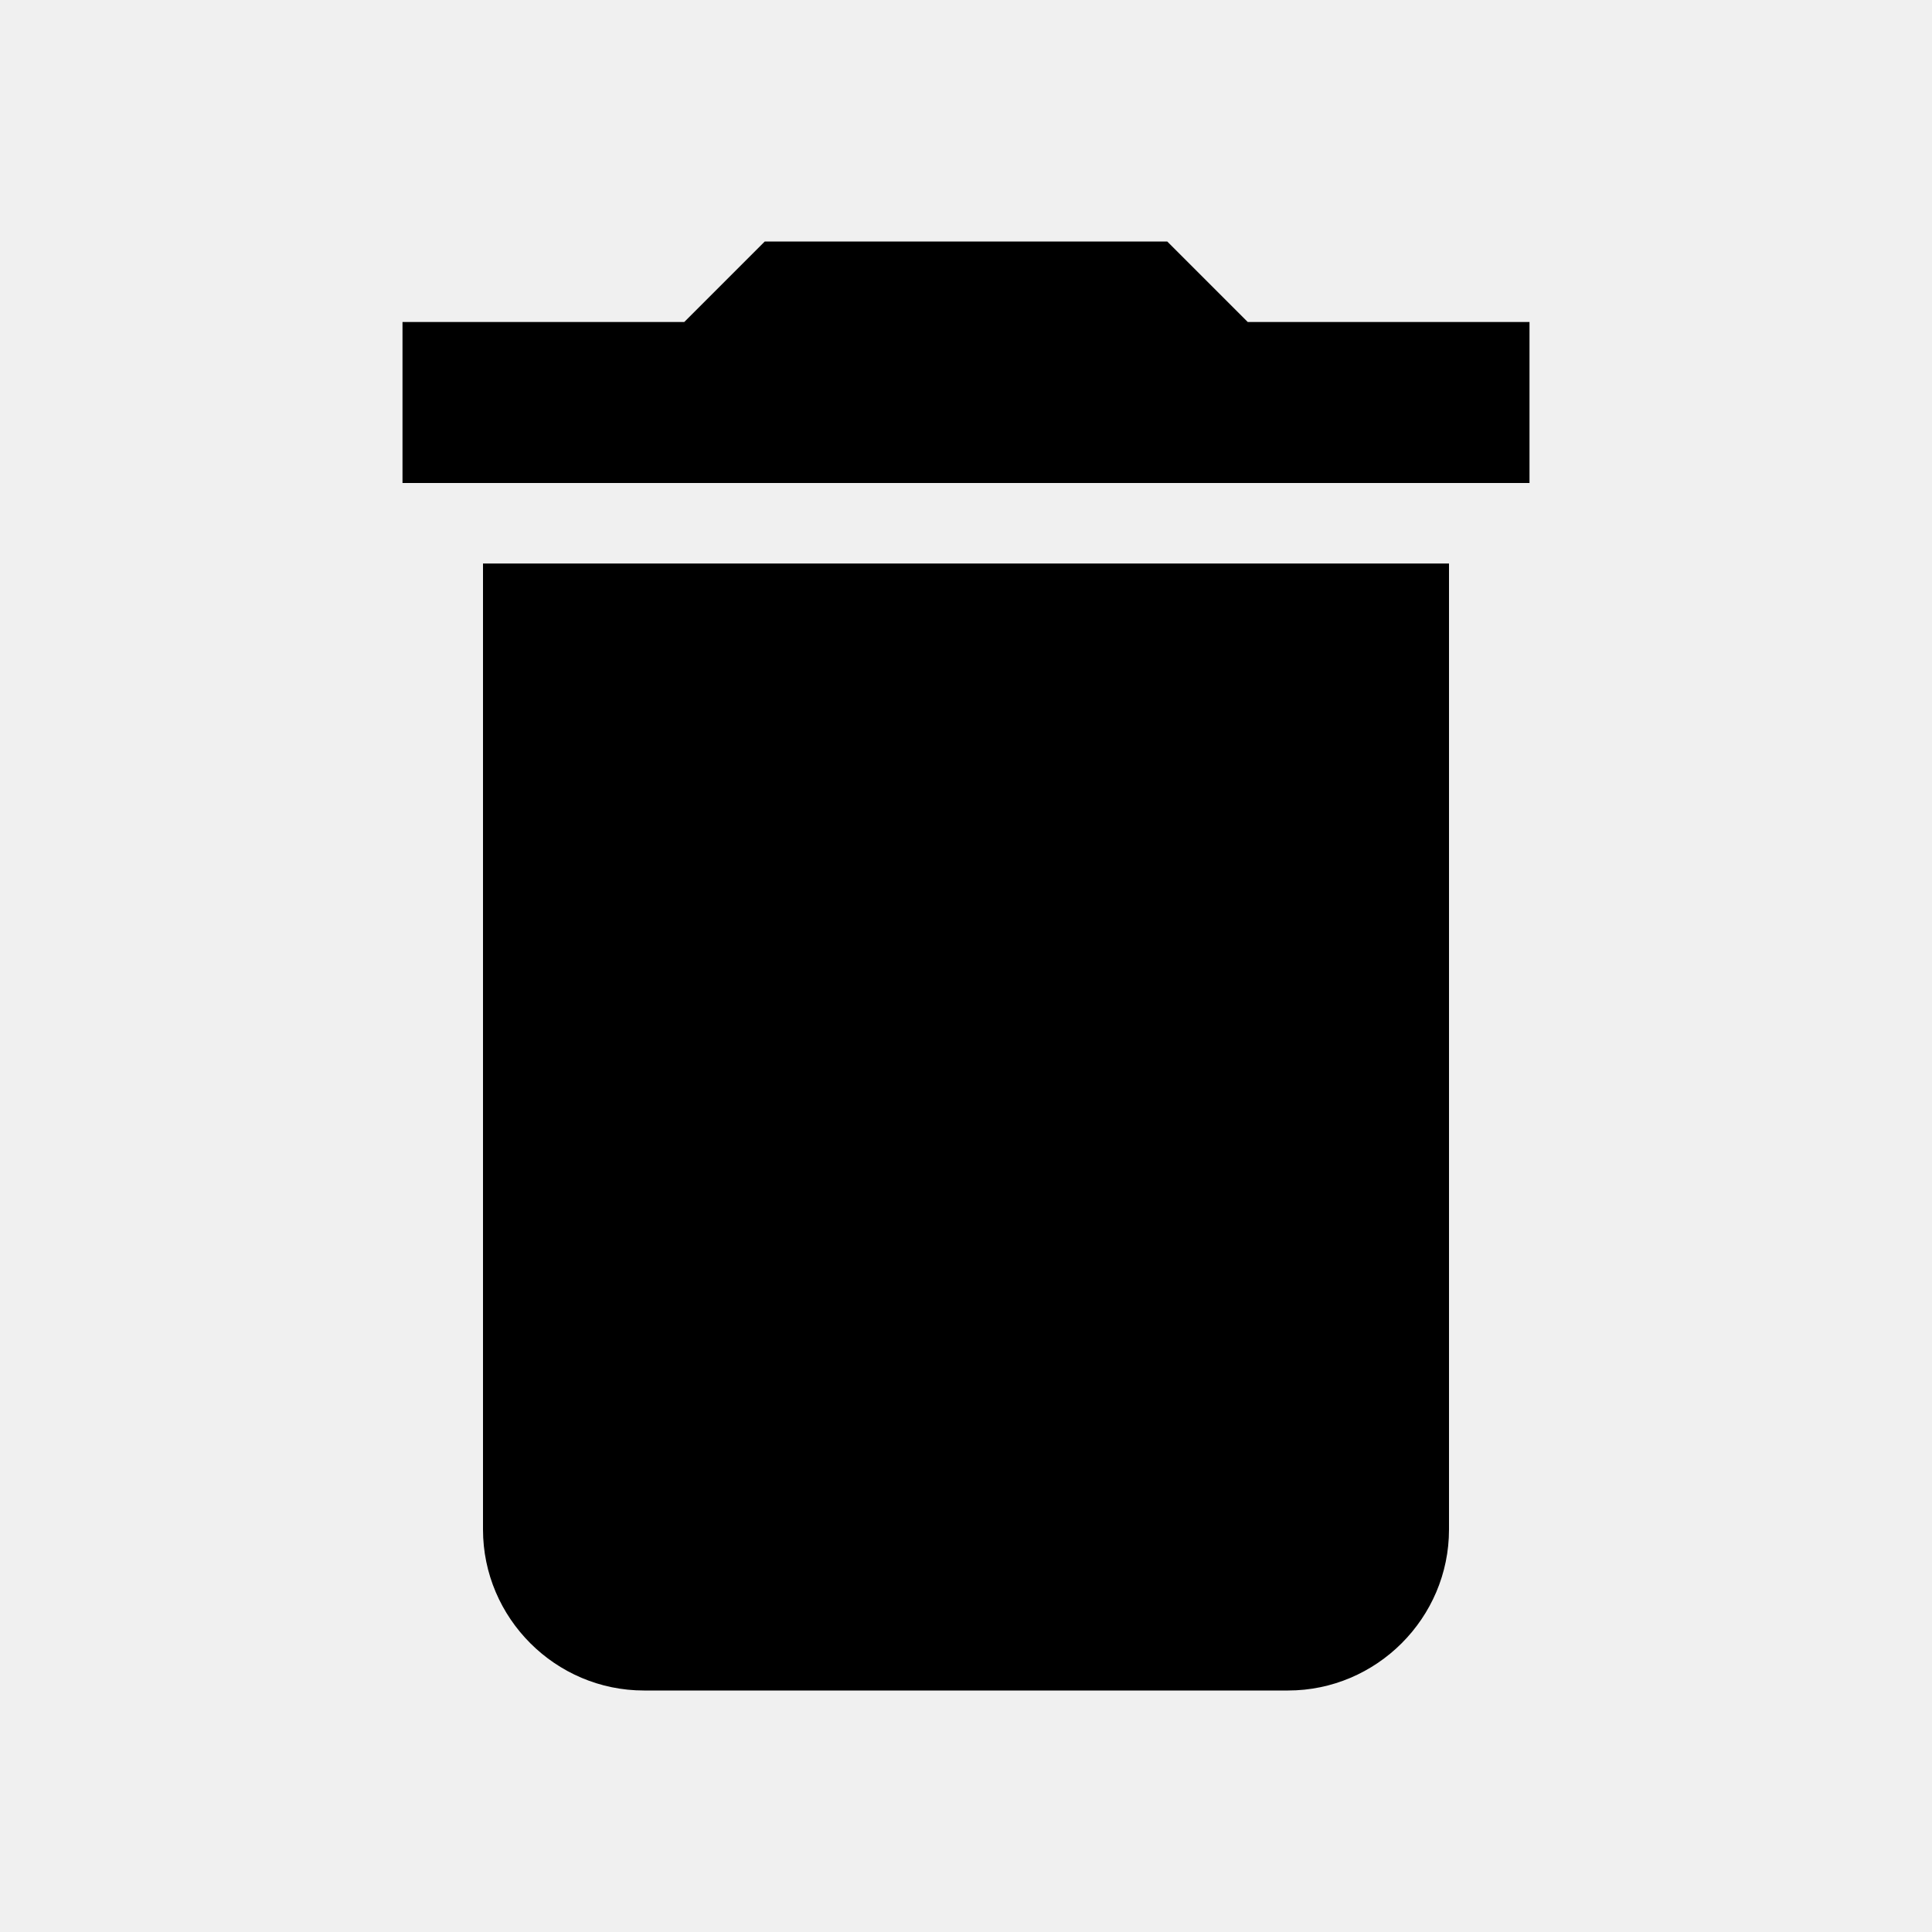
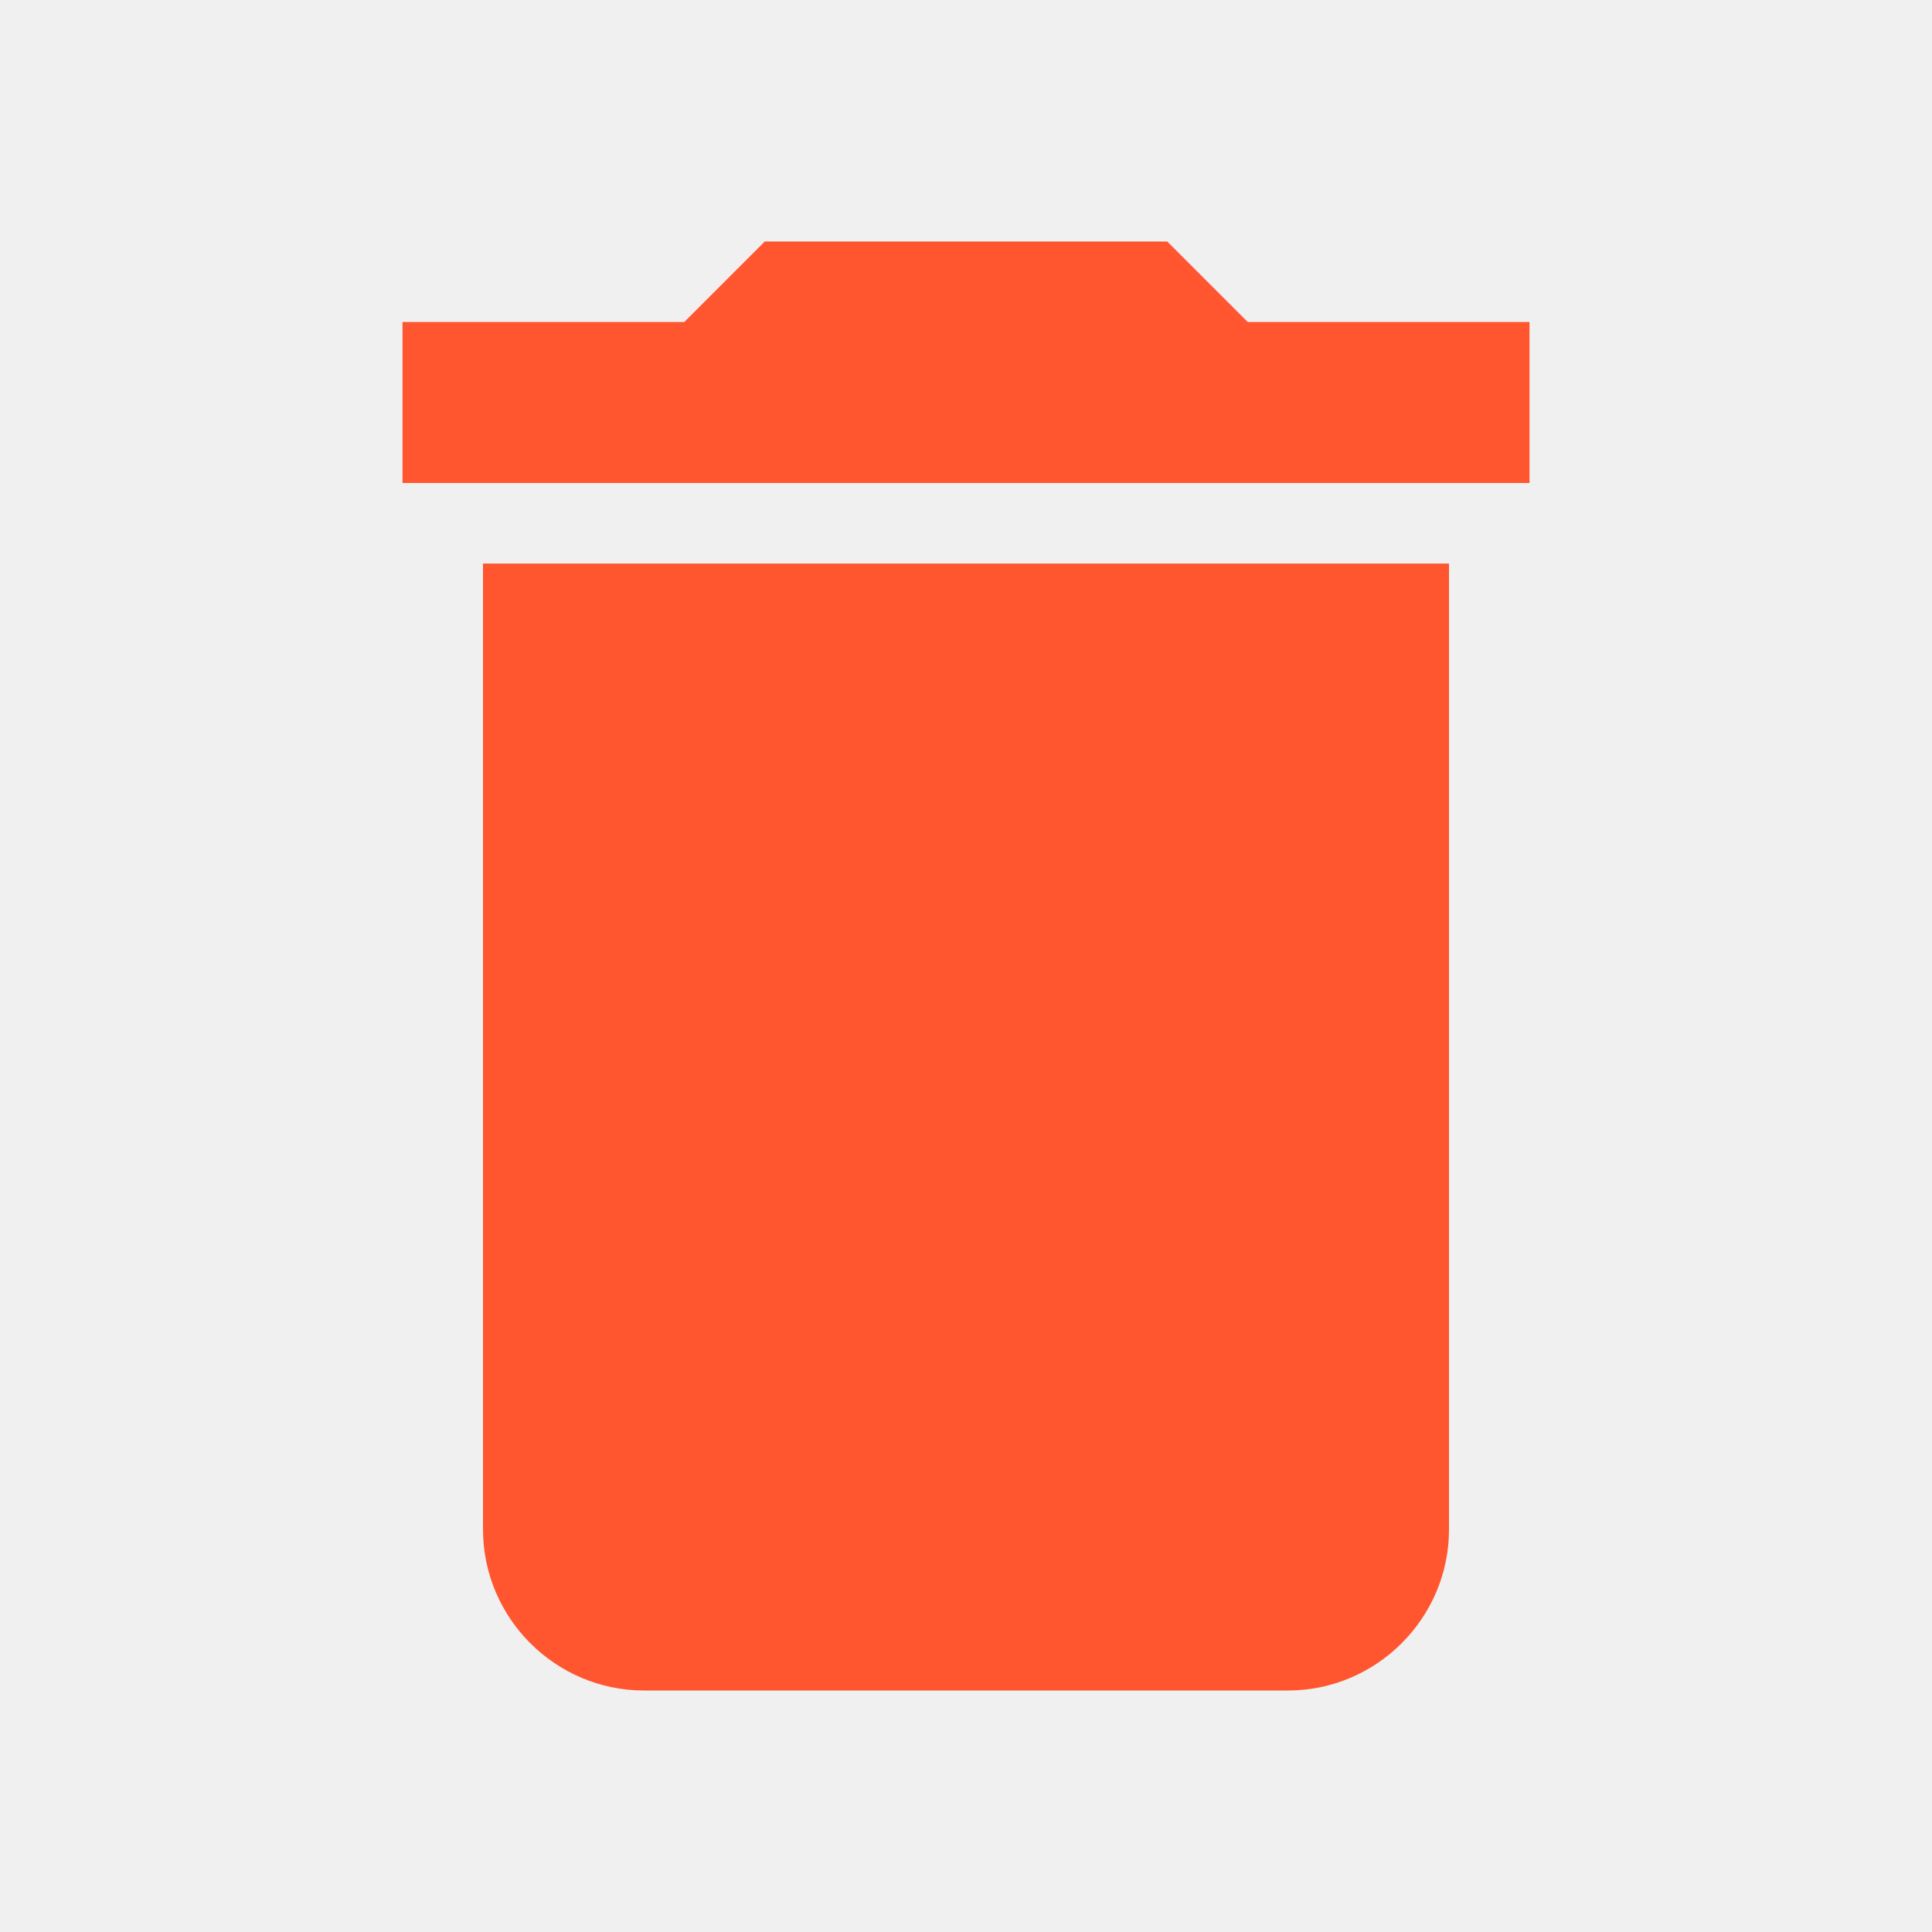
<svg xmlns="http://www.w3.org/2000/svg" width="24" height="24" viewBox="0 0 24 24" fill="none">
  <g clip-path="url(#clip0_599_35656)">
-     <path d="M6 19C6 20.1 6.9 21 8 21H16C17.1 21 18 20.1 18 19V7H6V19ZM19 4H15.5L14.5 3H9.5L8.5 4H5V6H19V4Z" fill="black" />
+     <path d="M6 19C6 20.1 6.9 21 8 21H16C17.1 21 18 20.1 18 19V7H6V19ZM19 4H15.5L14.5 3H9.5L8.5 4H5V6H19V4Z" fill="#FF5630" />
  </g>
  <defs>
    <clipPath id="clip0_599_35656">
      <rect width="24" height="24" fill="white" />
    </clipPath>
  </defs>
</svg>
